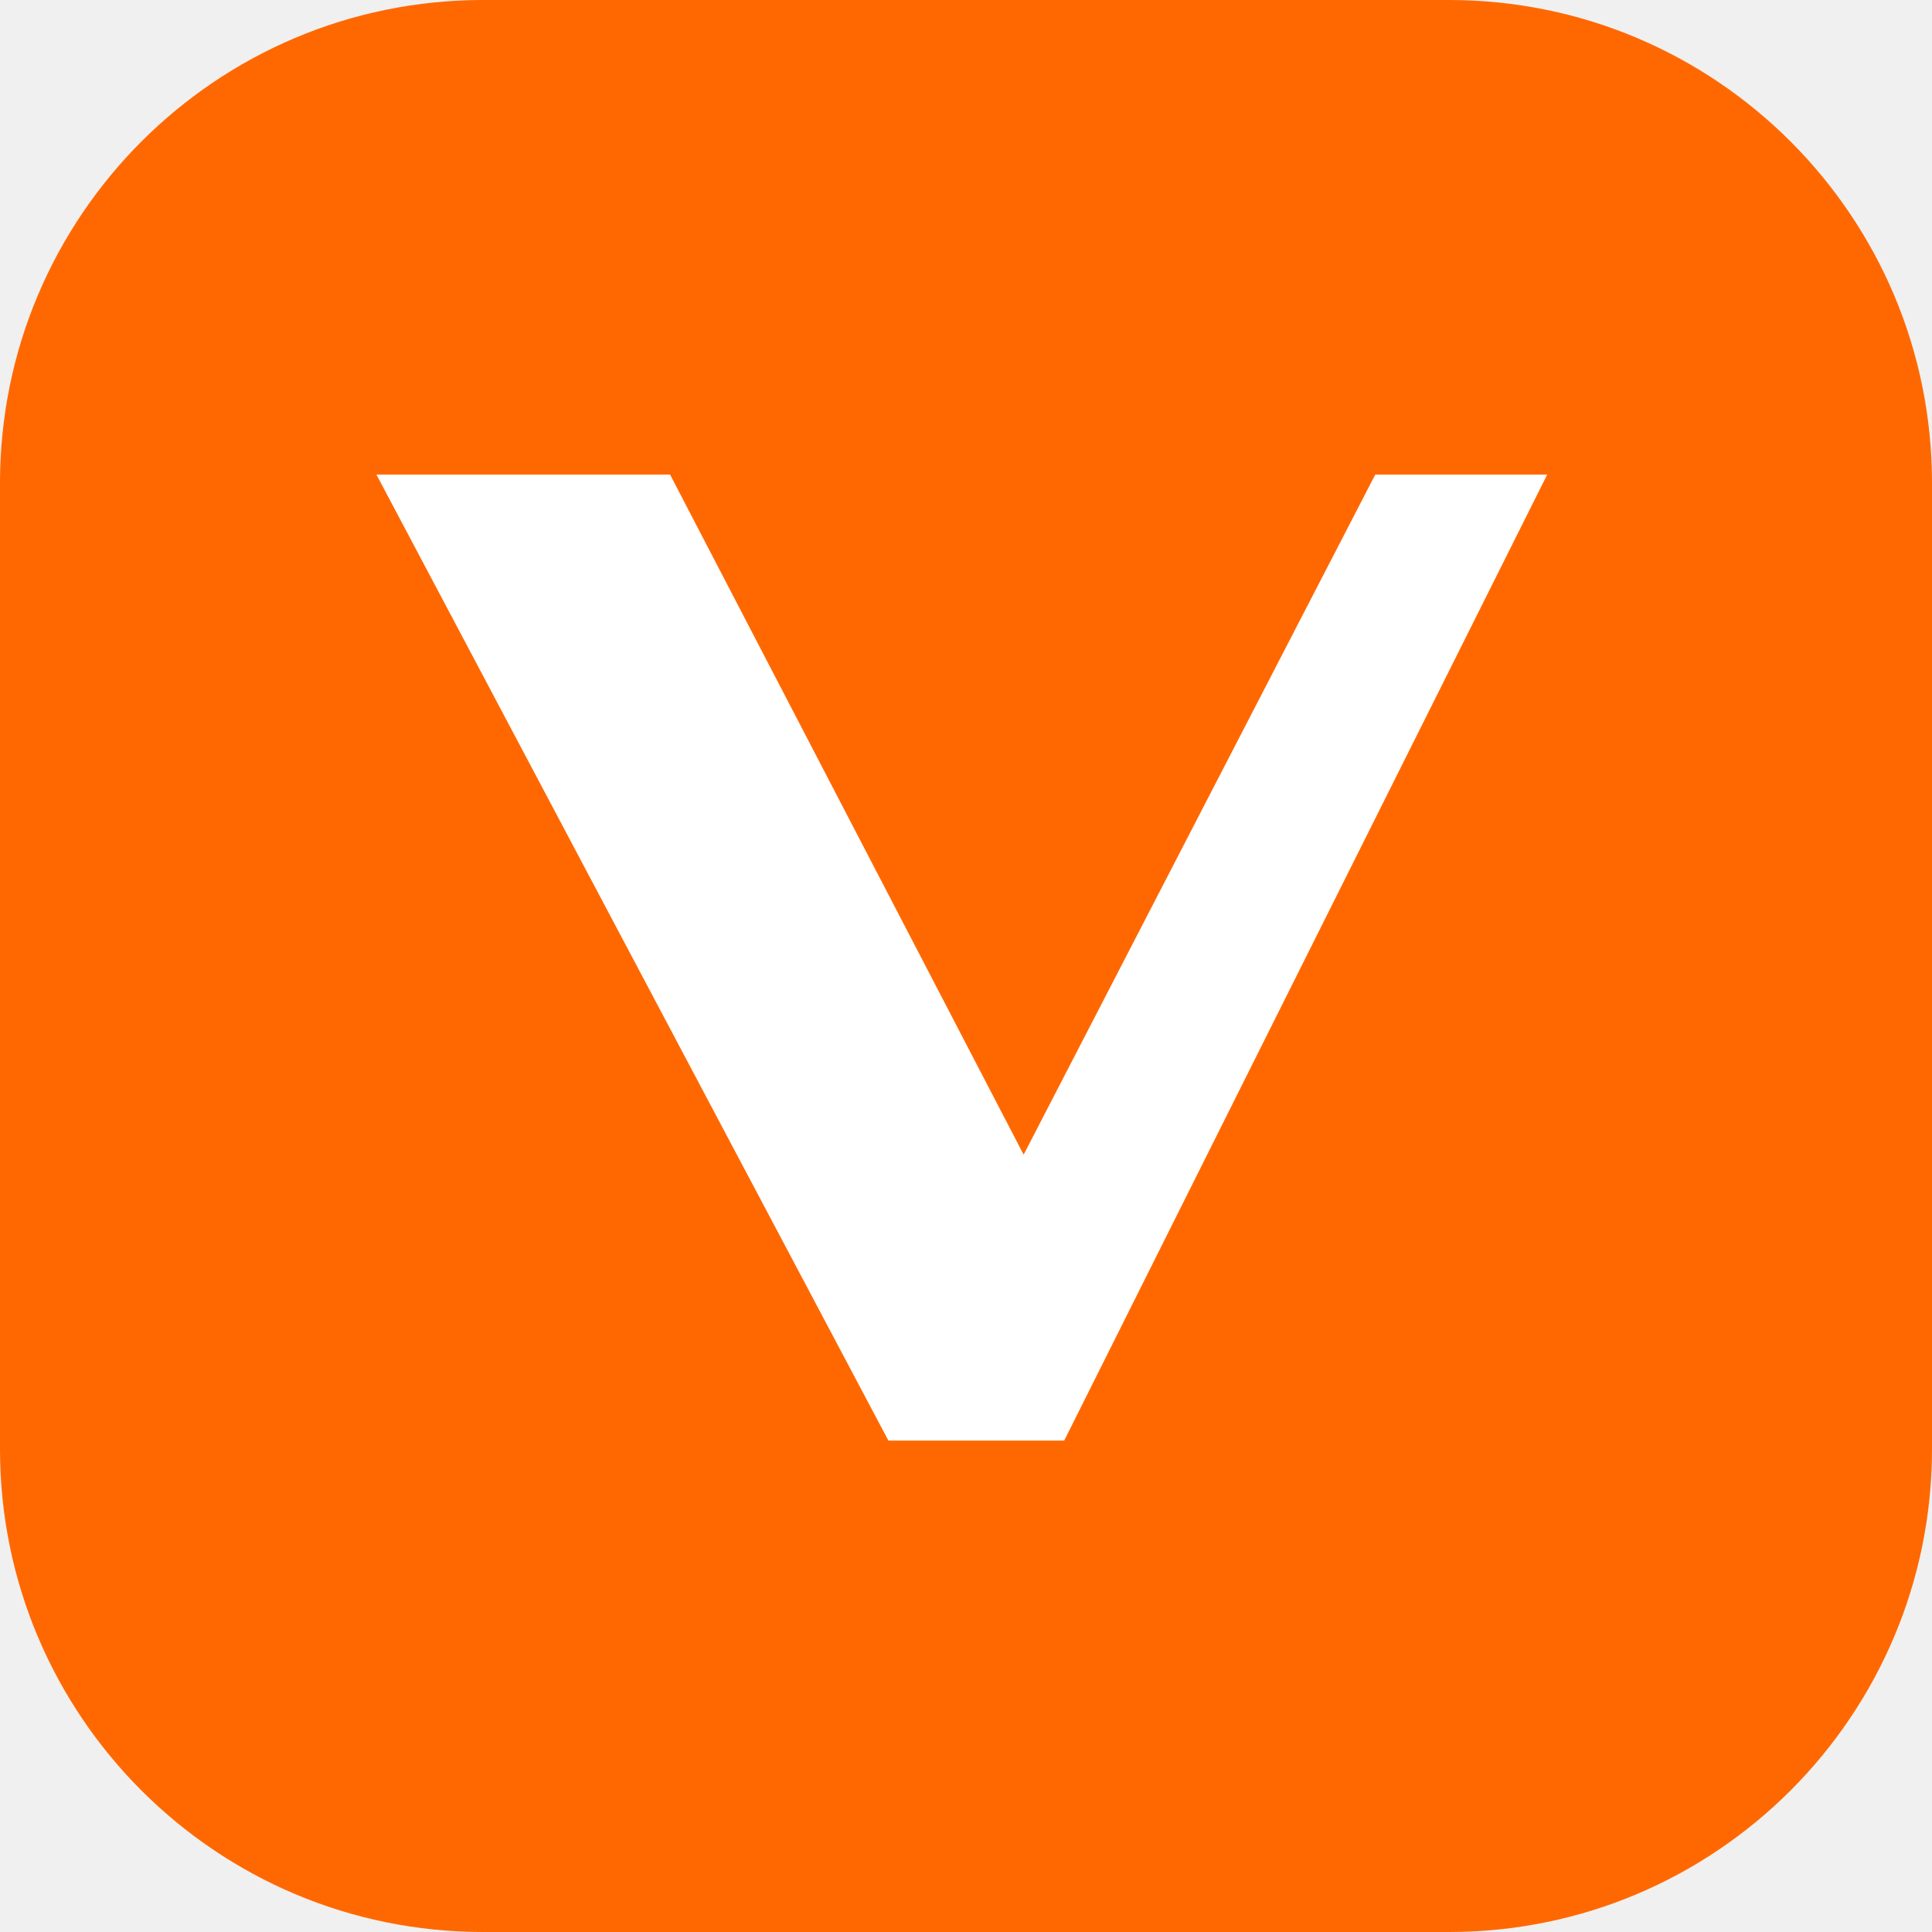
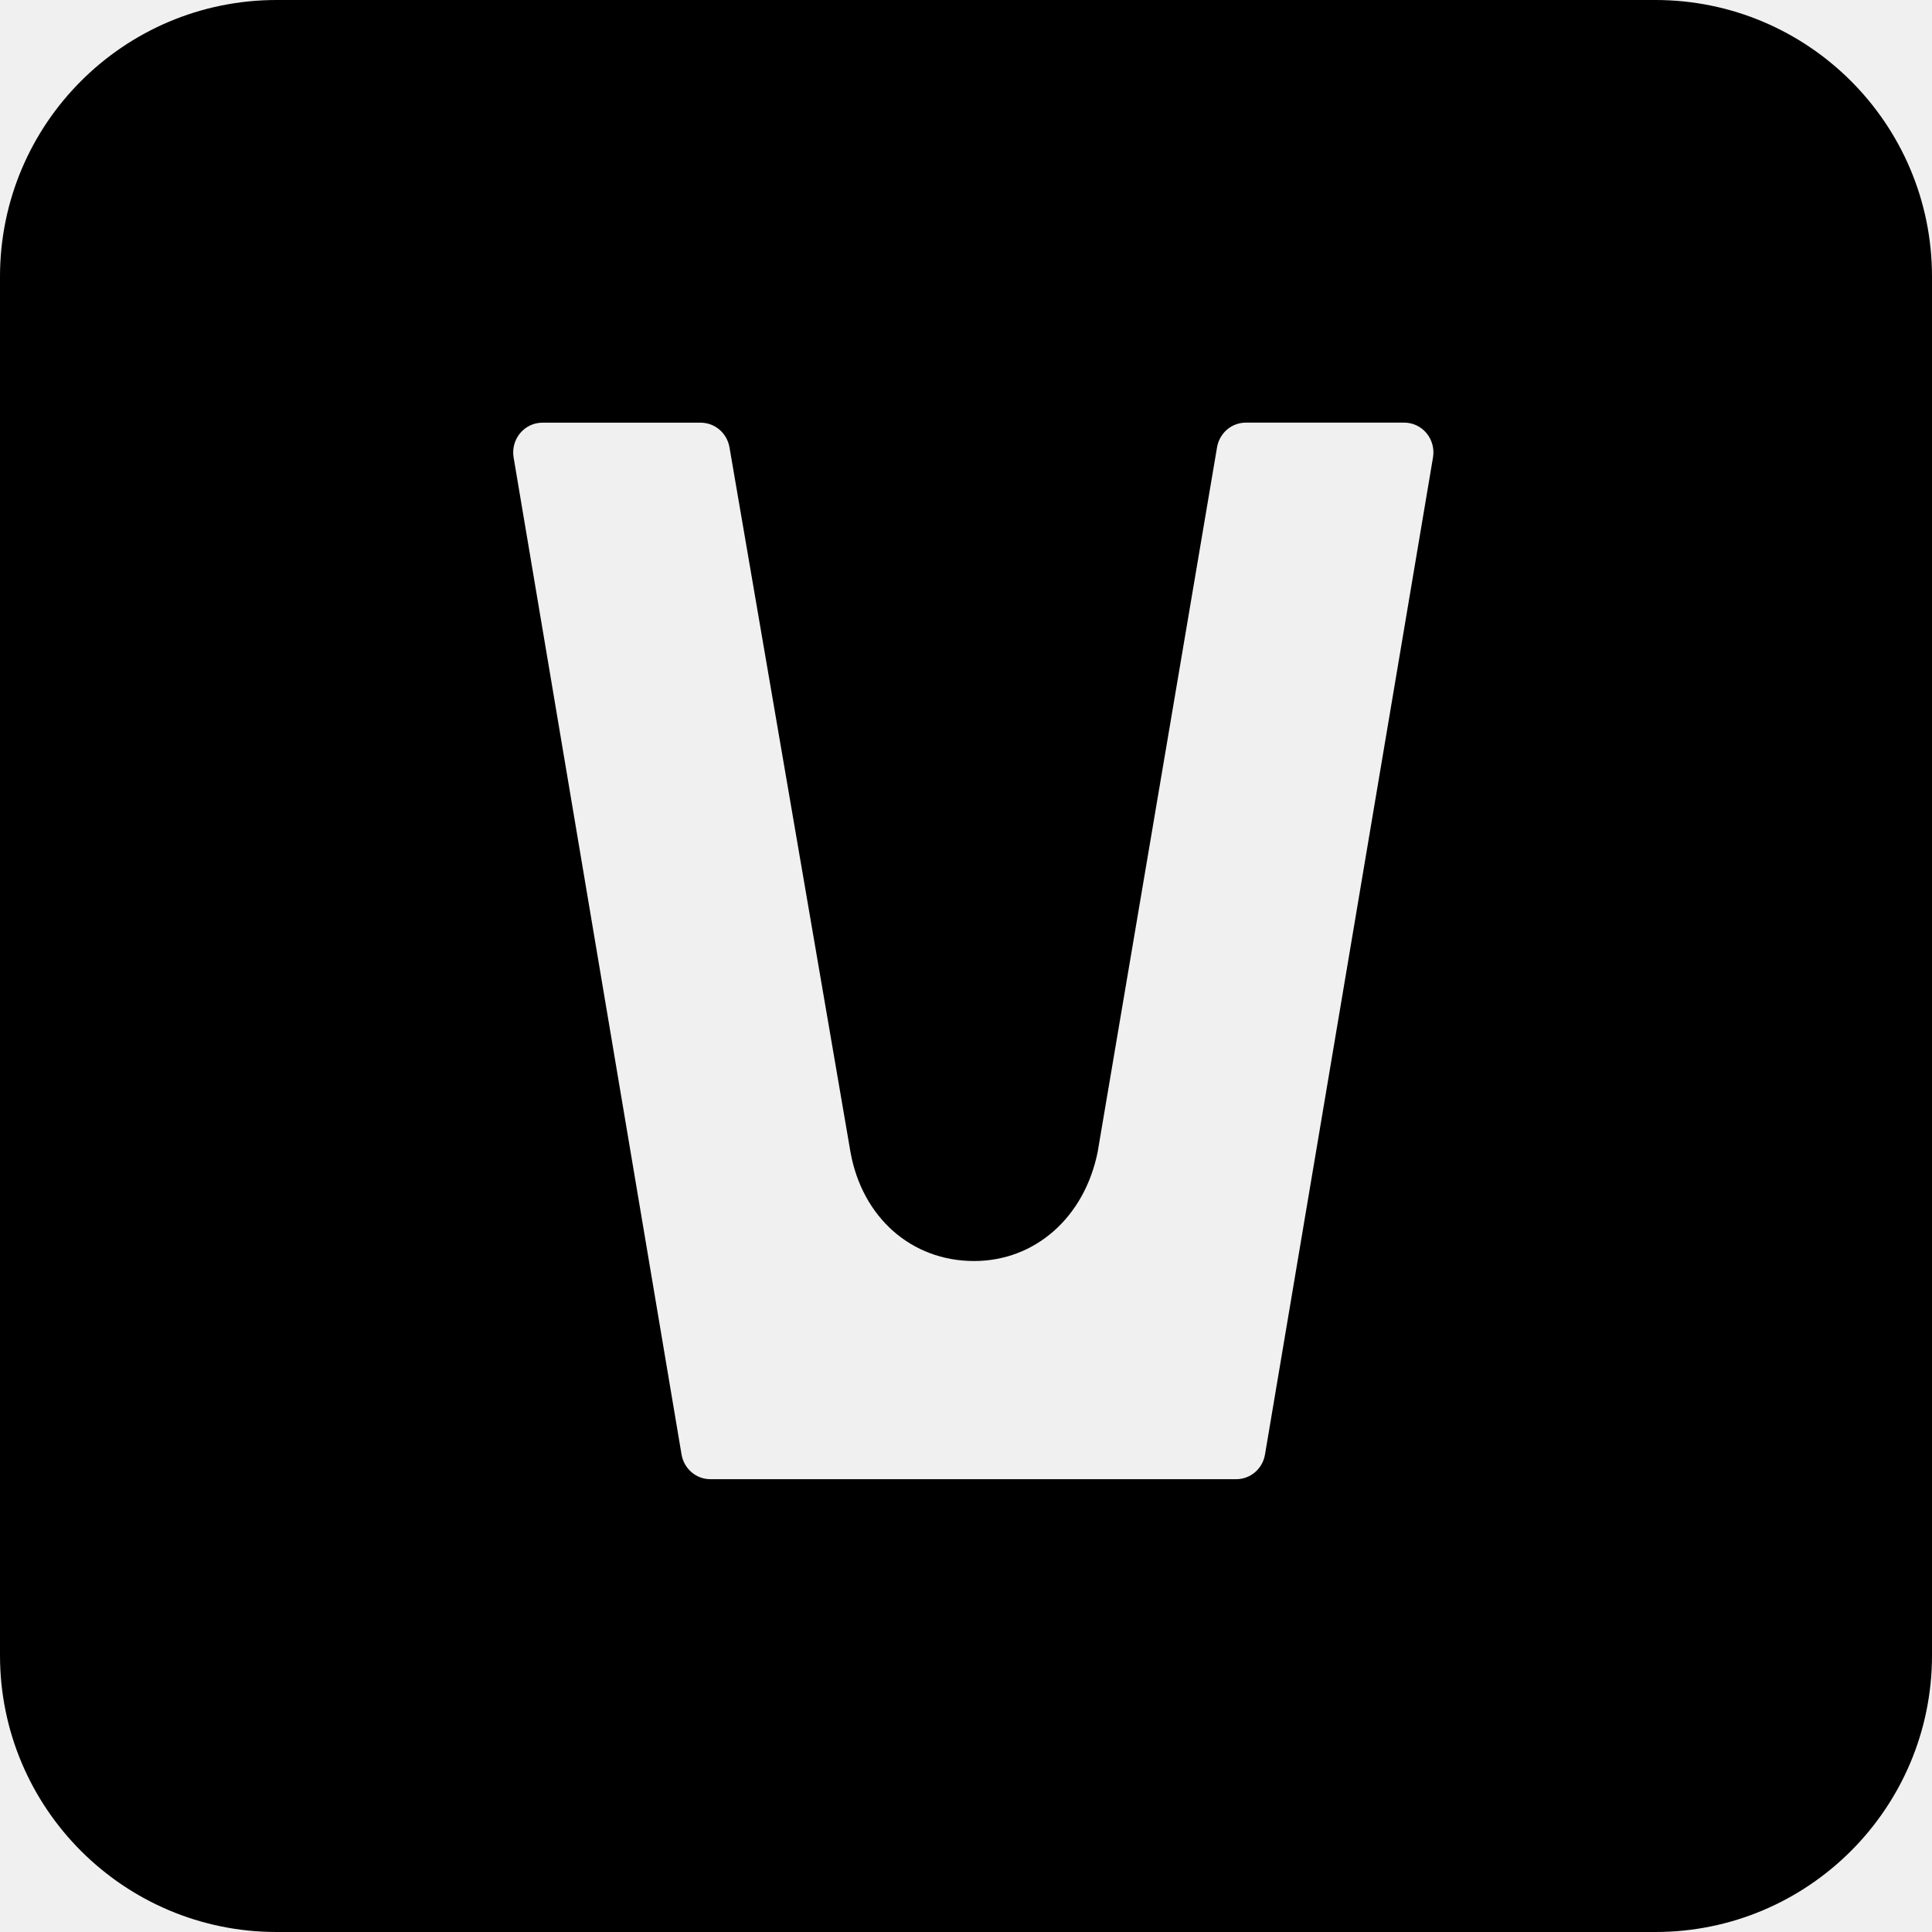
- <svg xmlns="http://www.w3.org/2000/svg" width="48" height="48" viewBox="0 0 48 48" fill="none">
-   <path d="M36 0H12C5.373 0 0 5.373 0 12V36C0 42.627 5.373 48 12 48H36C42.627 48 48 42.627 48 36V12C48 5.373 42.627 0 36 0Z" fill="#FF6801" />
-   <path d="M9.352 11.791H16.648L25.432 28.687L34.168 11.791H38.44L26.44 35.791H22.072L9.352 11.791Z" fill="white" />
+ <svg xmlns="http://www.w3.org/2000/svg" width="64" height="64" viewBox="0 0 64 64" fill="none">
+   <path fill-rule="evenodd" clip-rule="evenodd" d="M9.165 0C4.103 0 0 4.103 0 9.165V54.835C0 59.897 4.103 64 9.165 64H54.835C59.897 64 64 59.897 64 54.835V9.165C64 4.103 59.897 0 54.835 0H9.165ZM41.905 48.181L47.47 15.153C47.494 15.012 47.487 14.866 47.45 14.727C47.413 14.588 47.347 14.459 47.255 14.349C47.164 14.239 47.05 14.151 46.922 14.091C46.794 14.03 46.654 13.999 46.512 14H41.27C41.042 14 40.821 14.082 40.647 14.231C40.472 14.381 40.355 14.589 40.316 14.818L36.361 38.162C35.924 40.329 34.287 41.773 32.267 41.773C30.193 41.773 28.561 40.329 28.173 38.162L24.165 14.818C24.125 14.589 24.008 14.382 23.834 14.233C23.659 14.084 23.439 14.002 23.211 14.002H17.967C17.826 14.002 17.687 14.033 17.559 14.094C17.432 14.154 17.319 14.243 17.228 14.352C17.137 14.462 17.071 14.59 17.034 14.729C16.997 14.867 16.99 15.012 17.014 15.153L22.577 48.181C22.616 48.41 22.733 48.618 22.907 48.768C23.081 48.918 23.302 49 23.53 49H40.952C41.18 49 41.401 48.918 41.576 48.768C41.75 48.618 41.867 48.41 41.905 48.181Z" fill="black" />
</svg>
